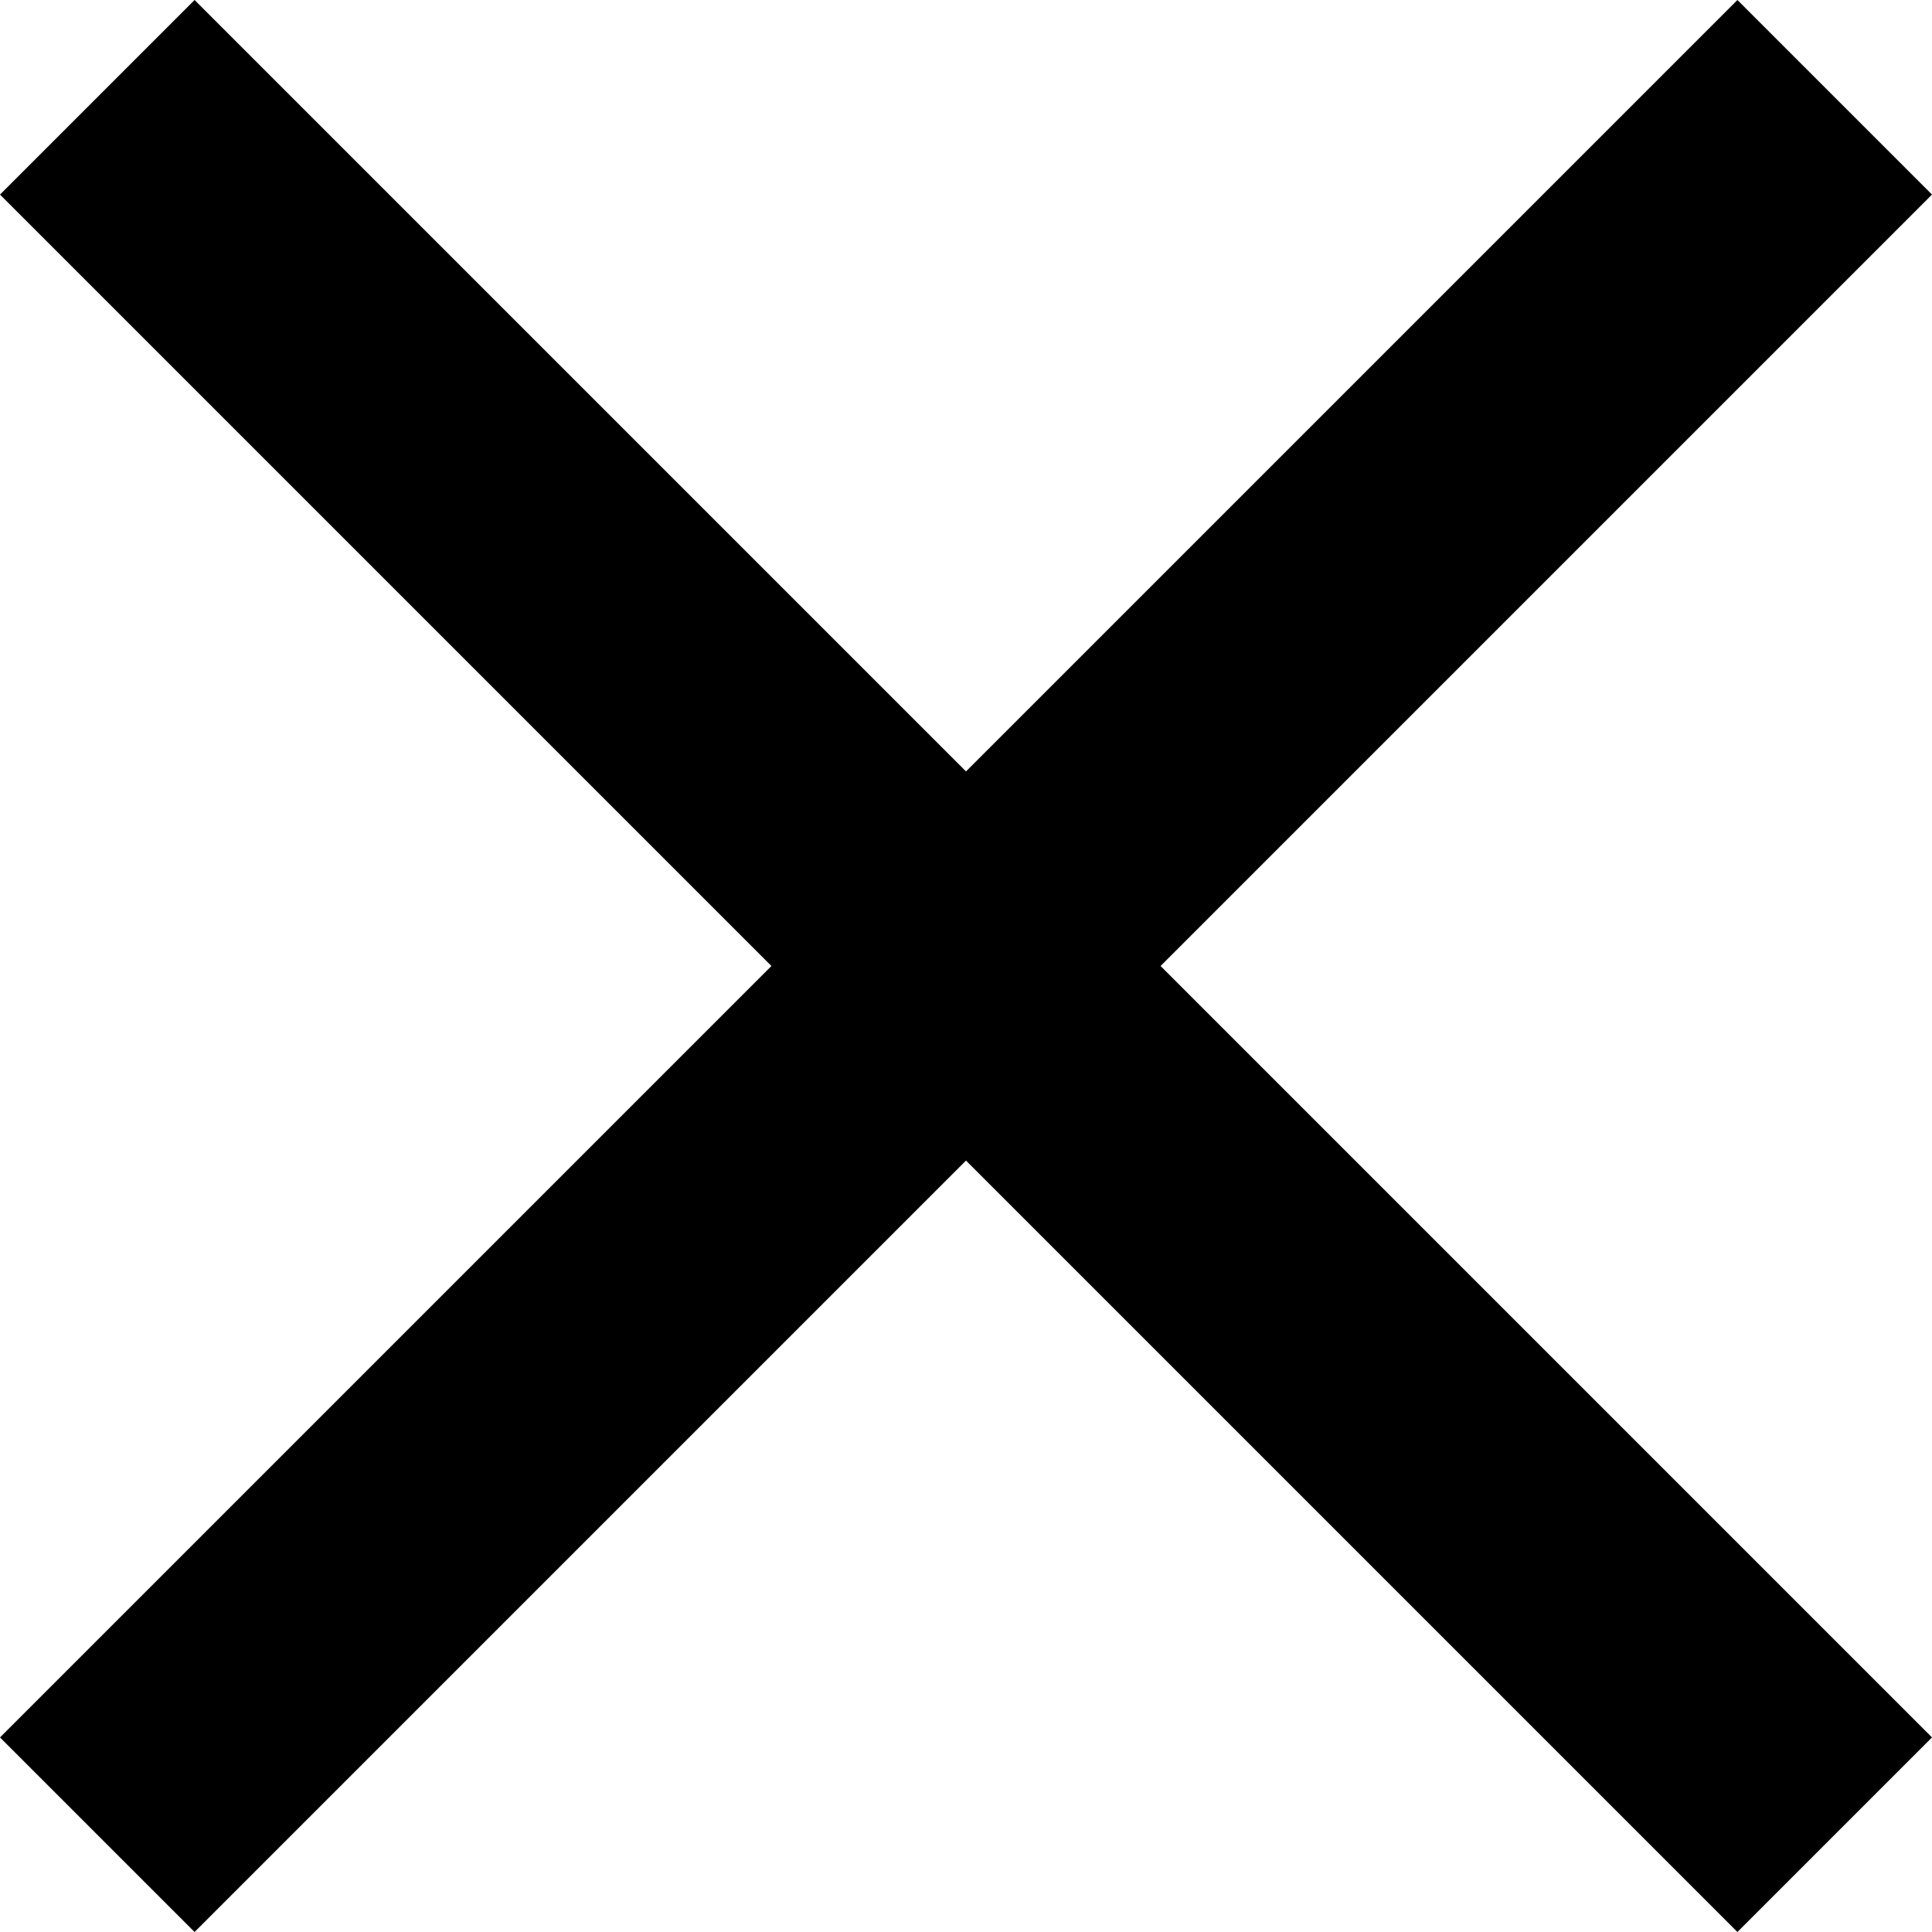
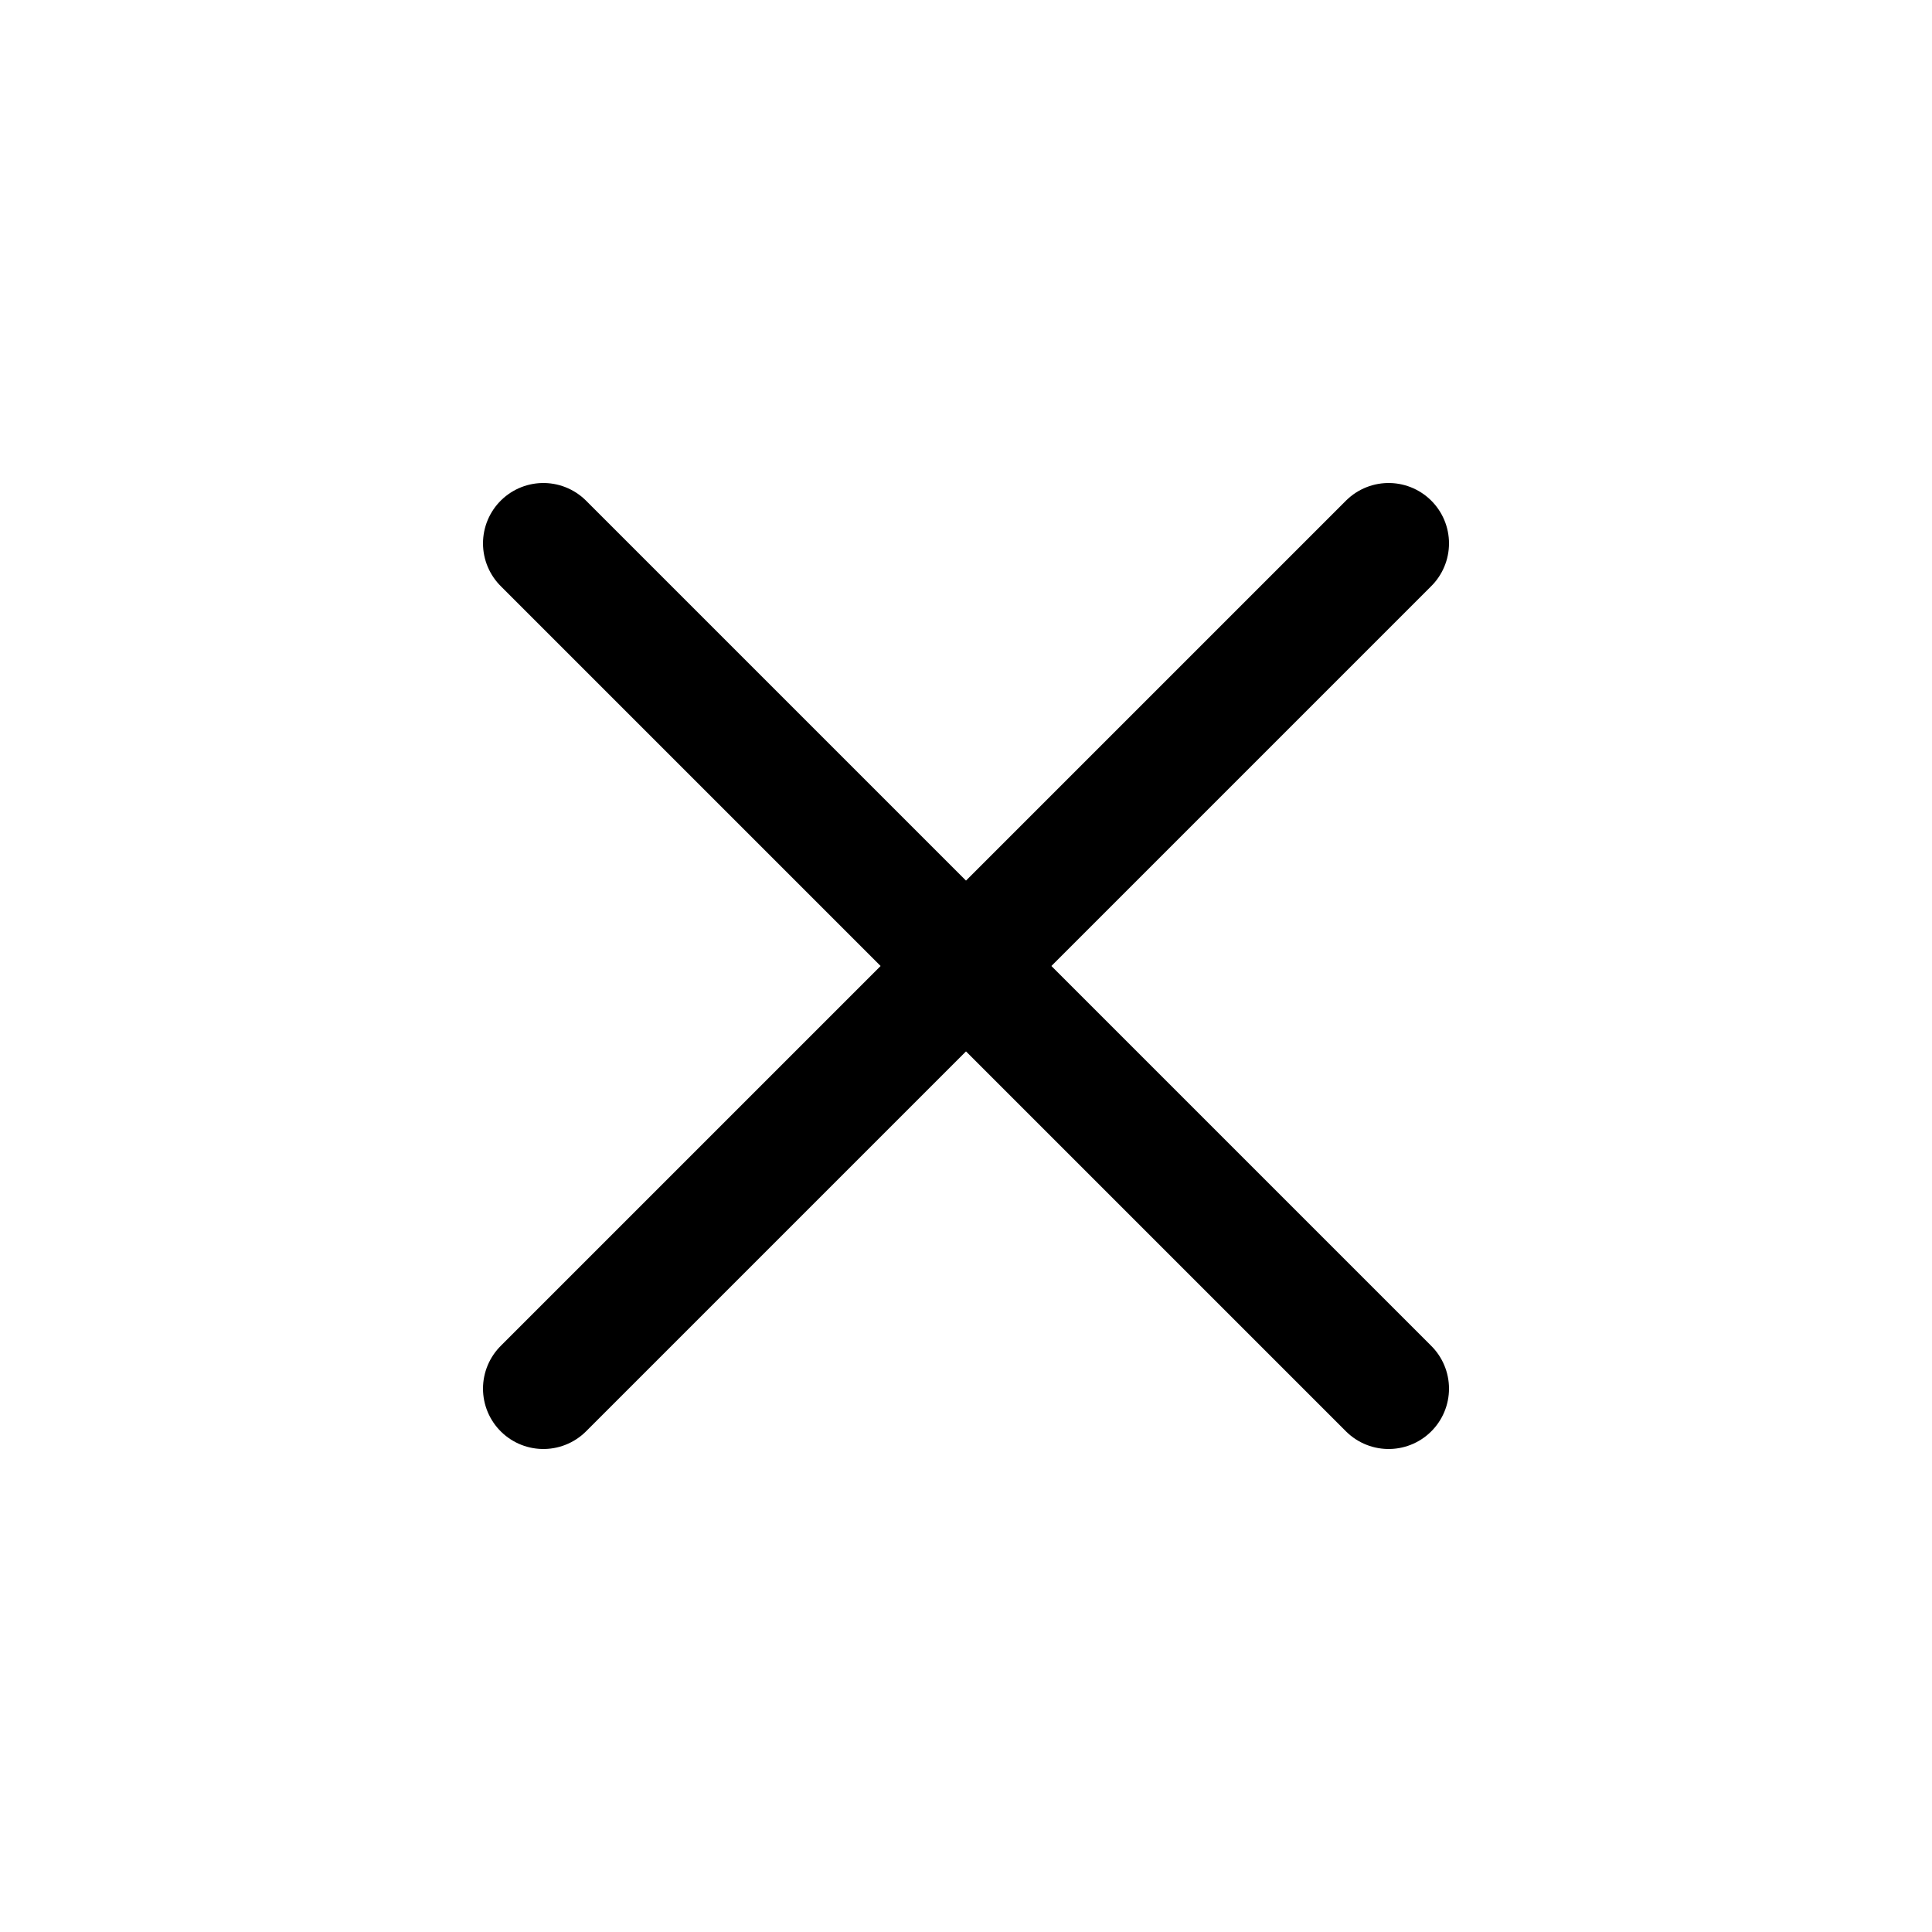
- <svg xmlns="http://www.w3.org/2000/svg" height="14" viewBox="0 0 14 14" width="14">
-   <g fill="none" fill-rule="evenodd" transform="translate(-5 -5)">
-     <path d="m19 6.41-1.41-1.41-5.59 5.59-5.59-5.59-1.41 1.41 5.59 5.59-5.59 5.59 1.41 1.41 5.59-5.59 5.59 5.59 1.41-1.41-5.59-5.59z" fill="#000" />
-     <path d="m0 0h24v24h-24z" />
-   </g>
+ <svg xmlns="http://www.w3.org/2000/svg" width="24" height="24" fill="none" viewBox="0 0 24 24">
+   <path stroke="currentColor" stroke-linecap="round" stroke-linejoin="round" stroke-width="1.5" d="M17.25 6.75L6.75 17.25" />
+   <path stroke="currentColor" stroke-linecap="round" stroke-linejoin="round" stroke-width="1.5" d="M6.75 6.75L17.25 17.25" />
</svg>
